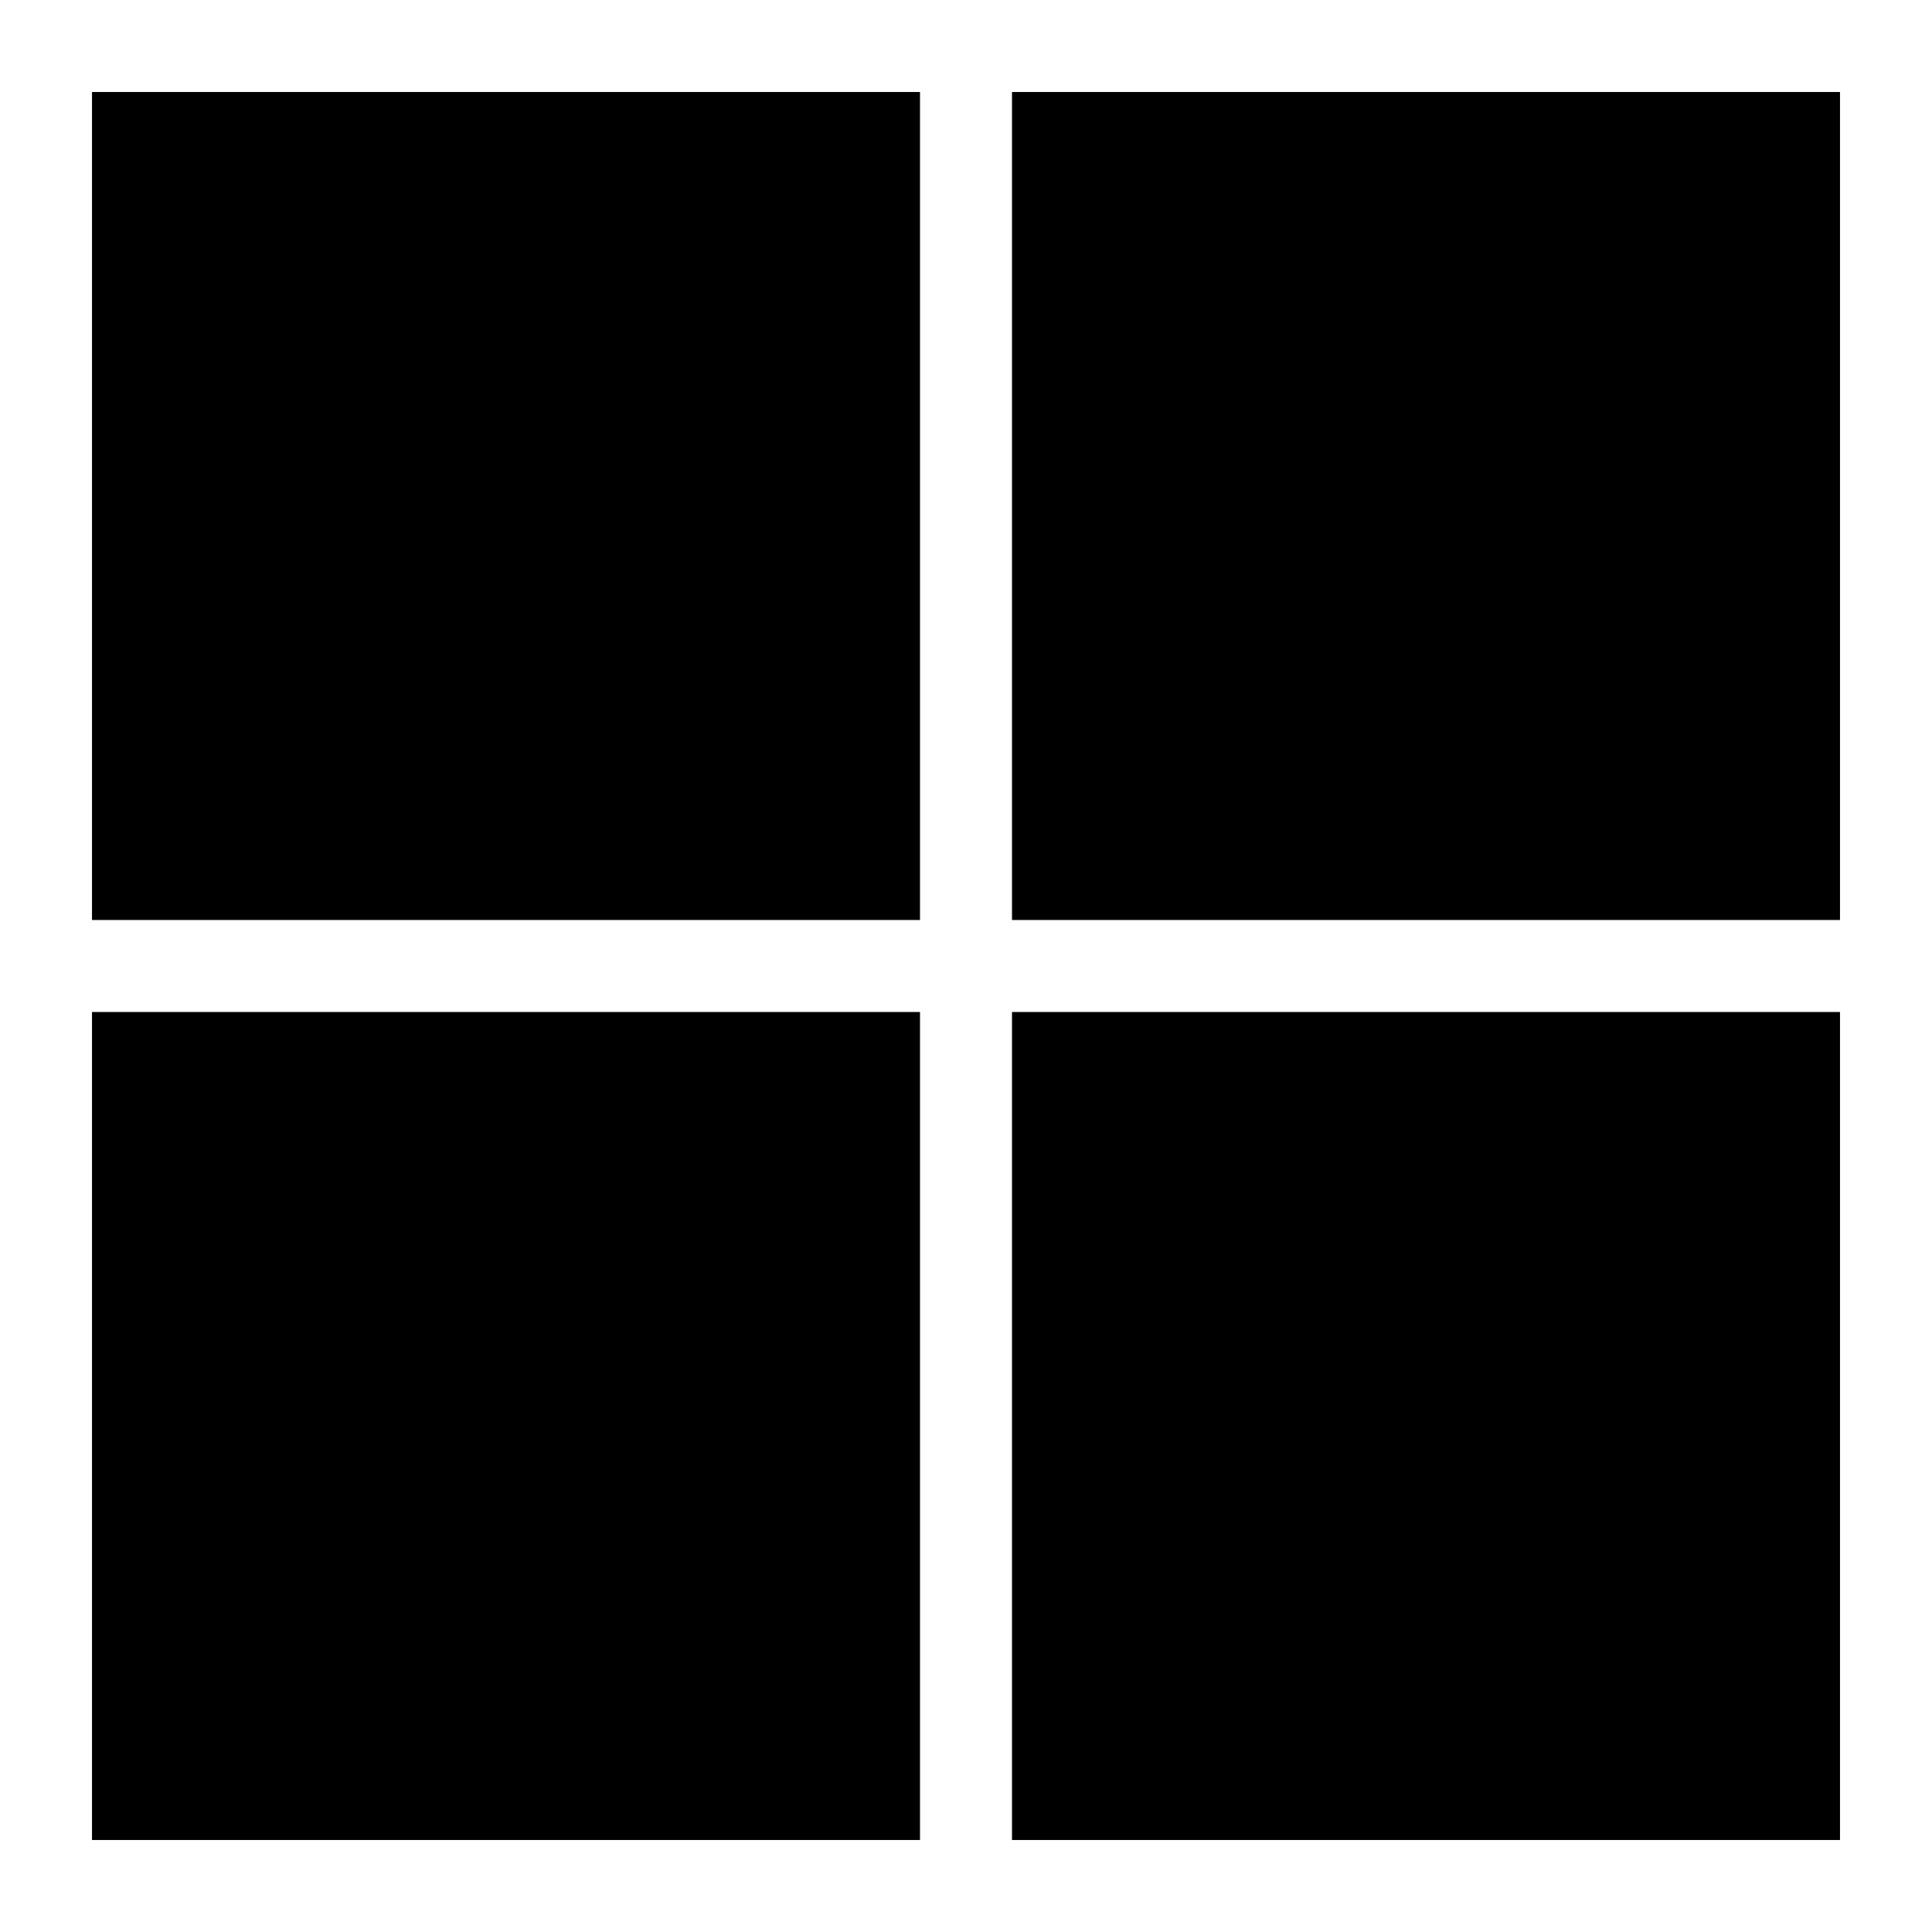
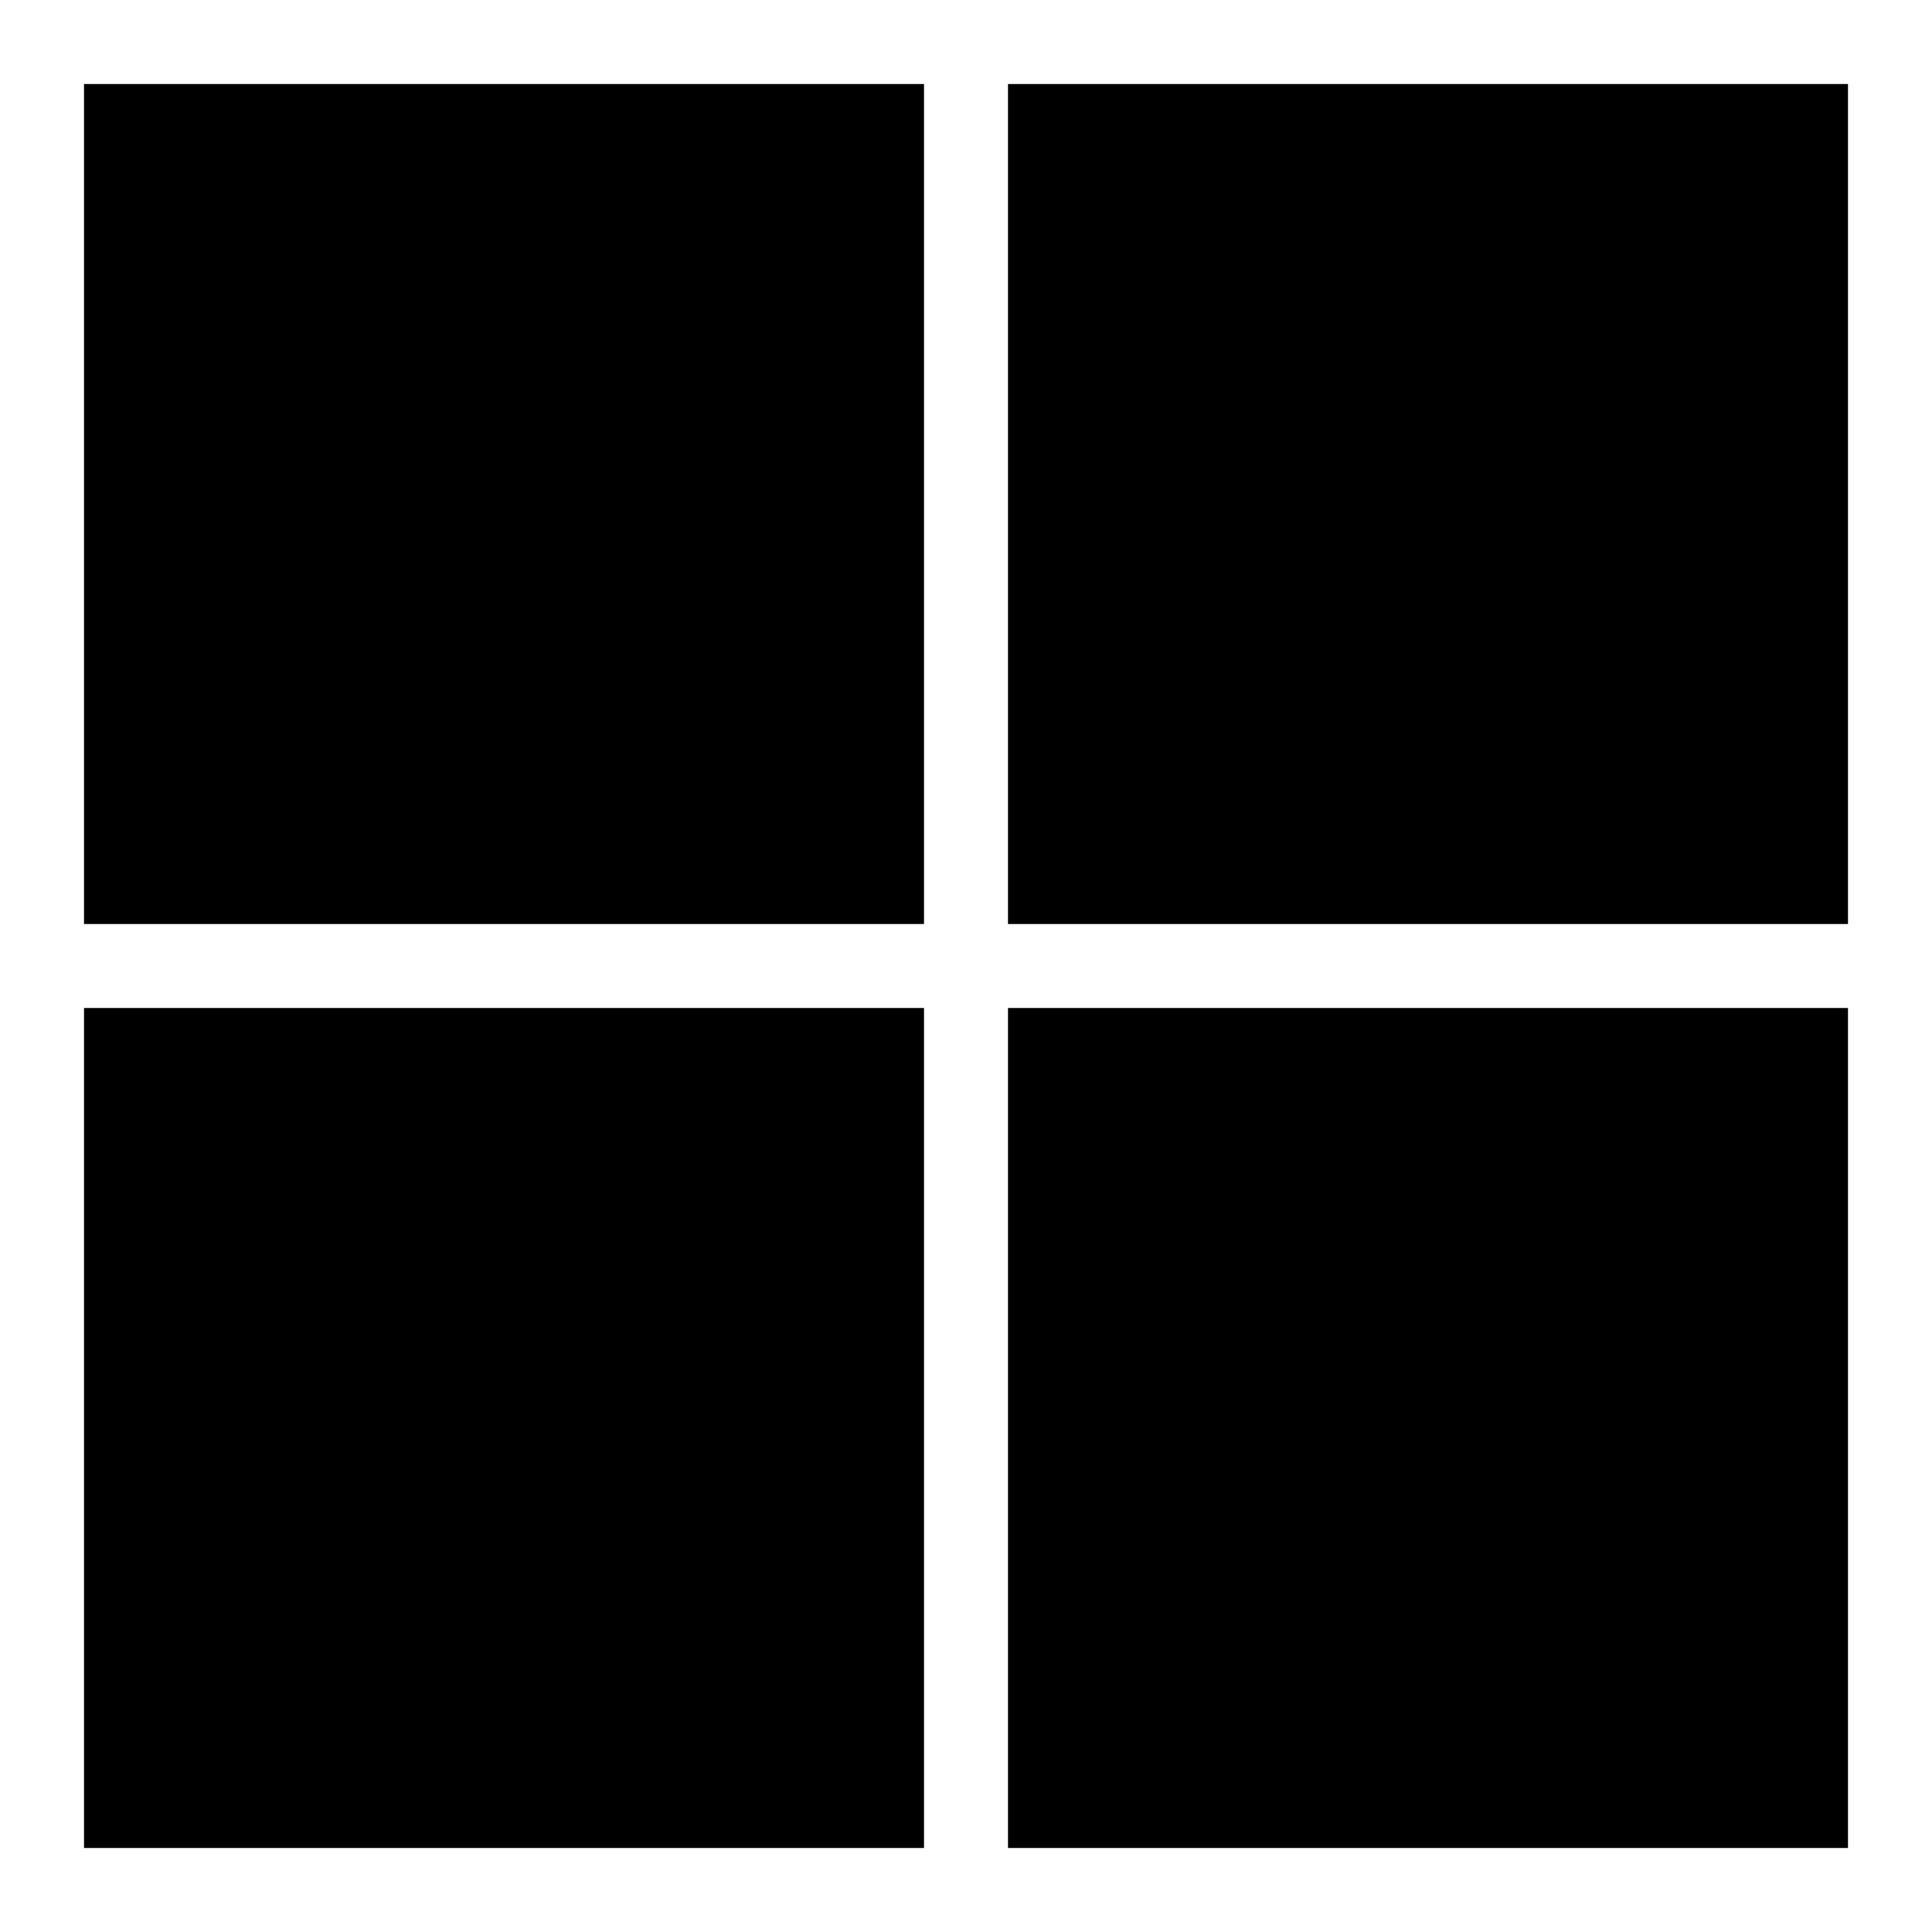
- <svg xmlns="http://www.w3.org/2000/svg" width="21" height="21" viewBox="0 0 21 21">
-   <rect x="1" y="1" width="9" height="9" />
-   <rect x="1" y="11" width="9" height="9" />
-   <rect x="11" y="1" width="9" height="9" />
-   <rect x="11" y="11" width="9" height="9" />
+ <svg xmlns="http://www.w3.org/2000/svg" viewBox="0 0 23 23">
+   <path fill="#000000" d="M1 1h10v10H1z" />
+   <path fill="#000000" d="M12 1h10v10H12z" />
+   <path fill="#000000" d="M1 12h10v10H1z" />
+   <path fill="#000000" d="M12 12h10v10H12z" />
</svg>
